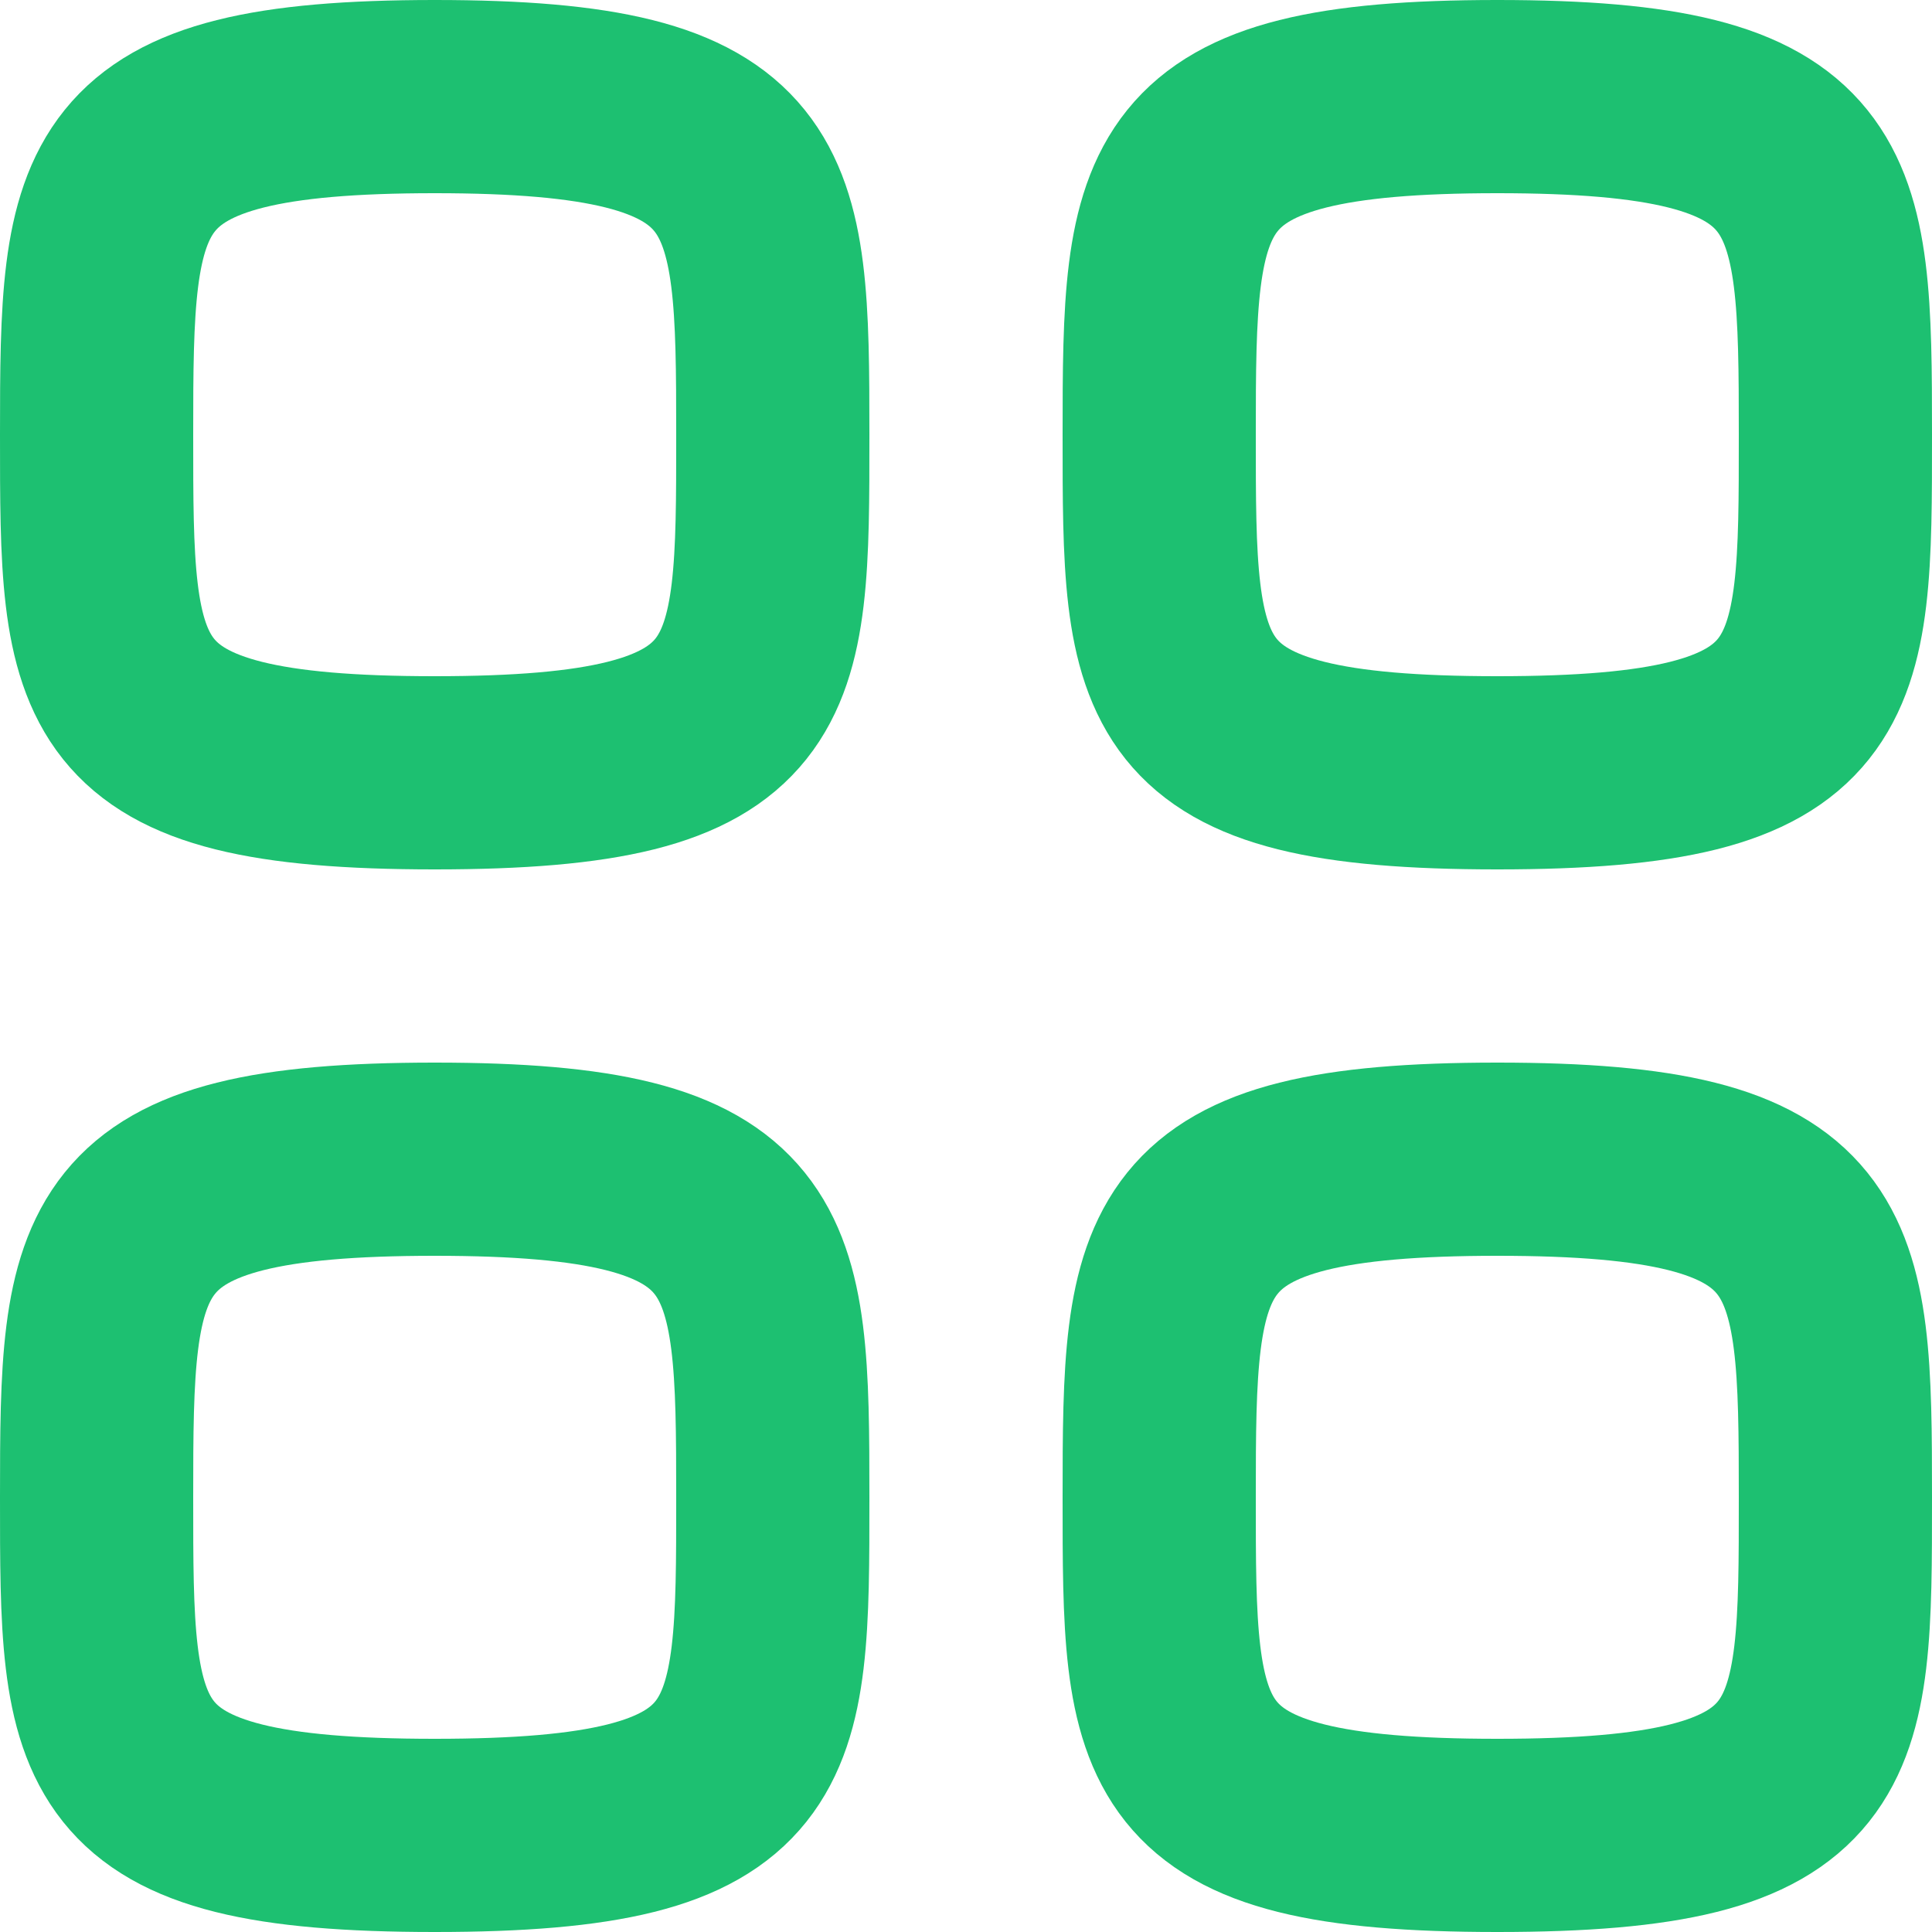
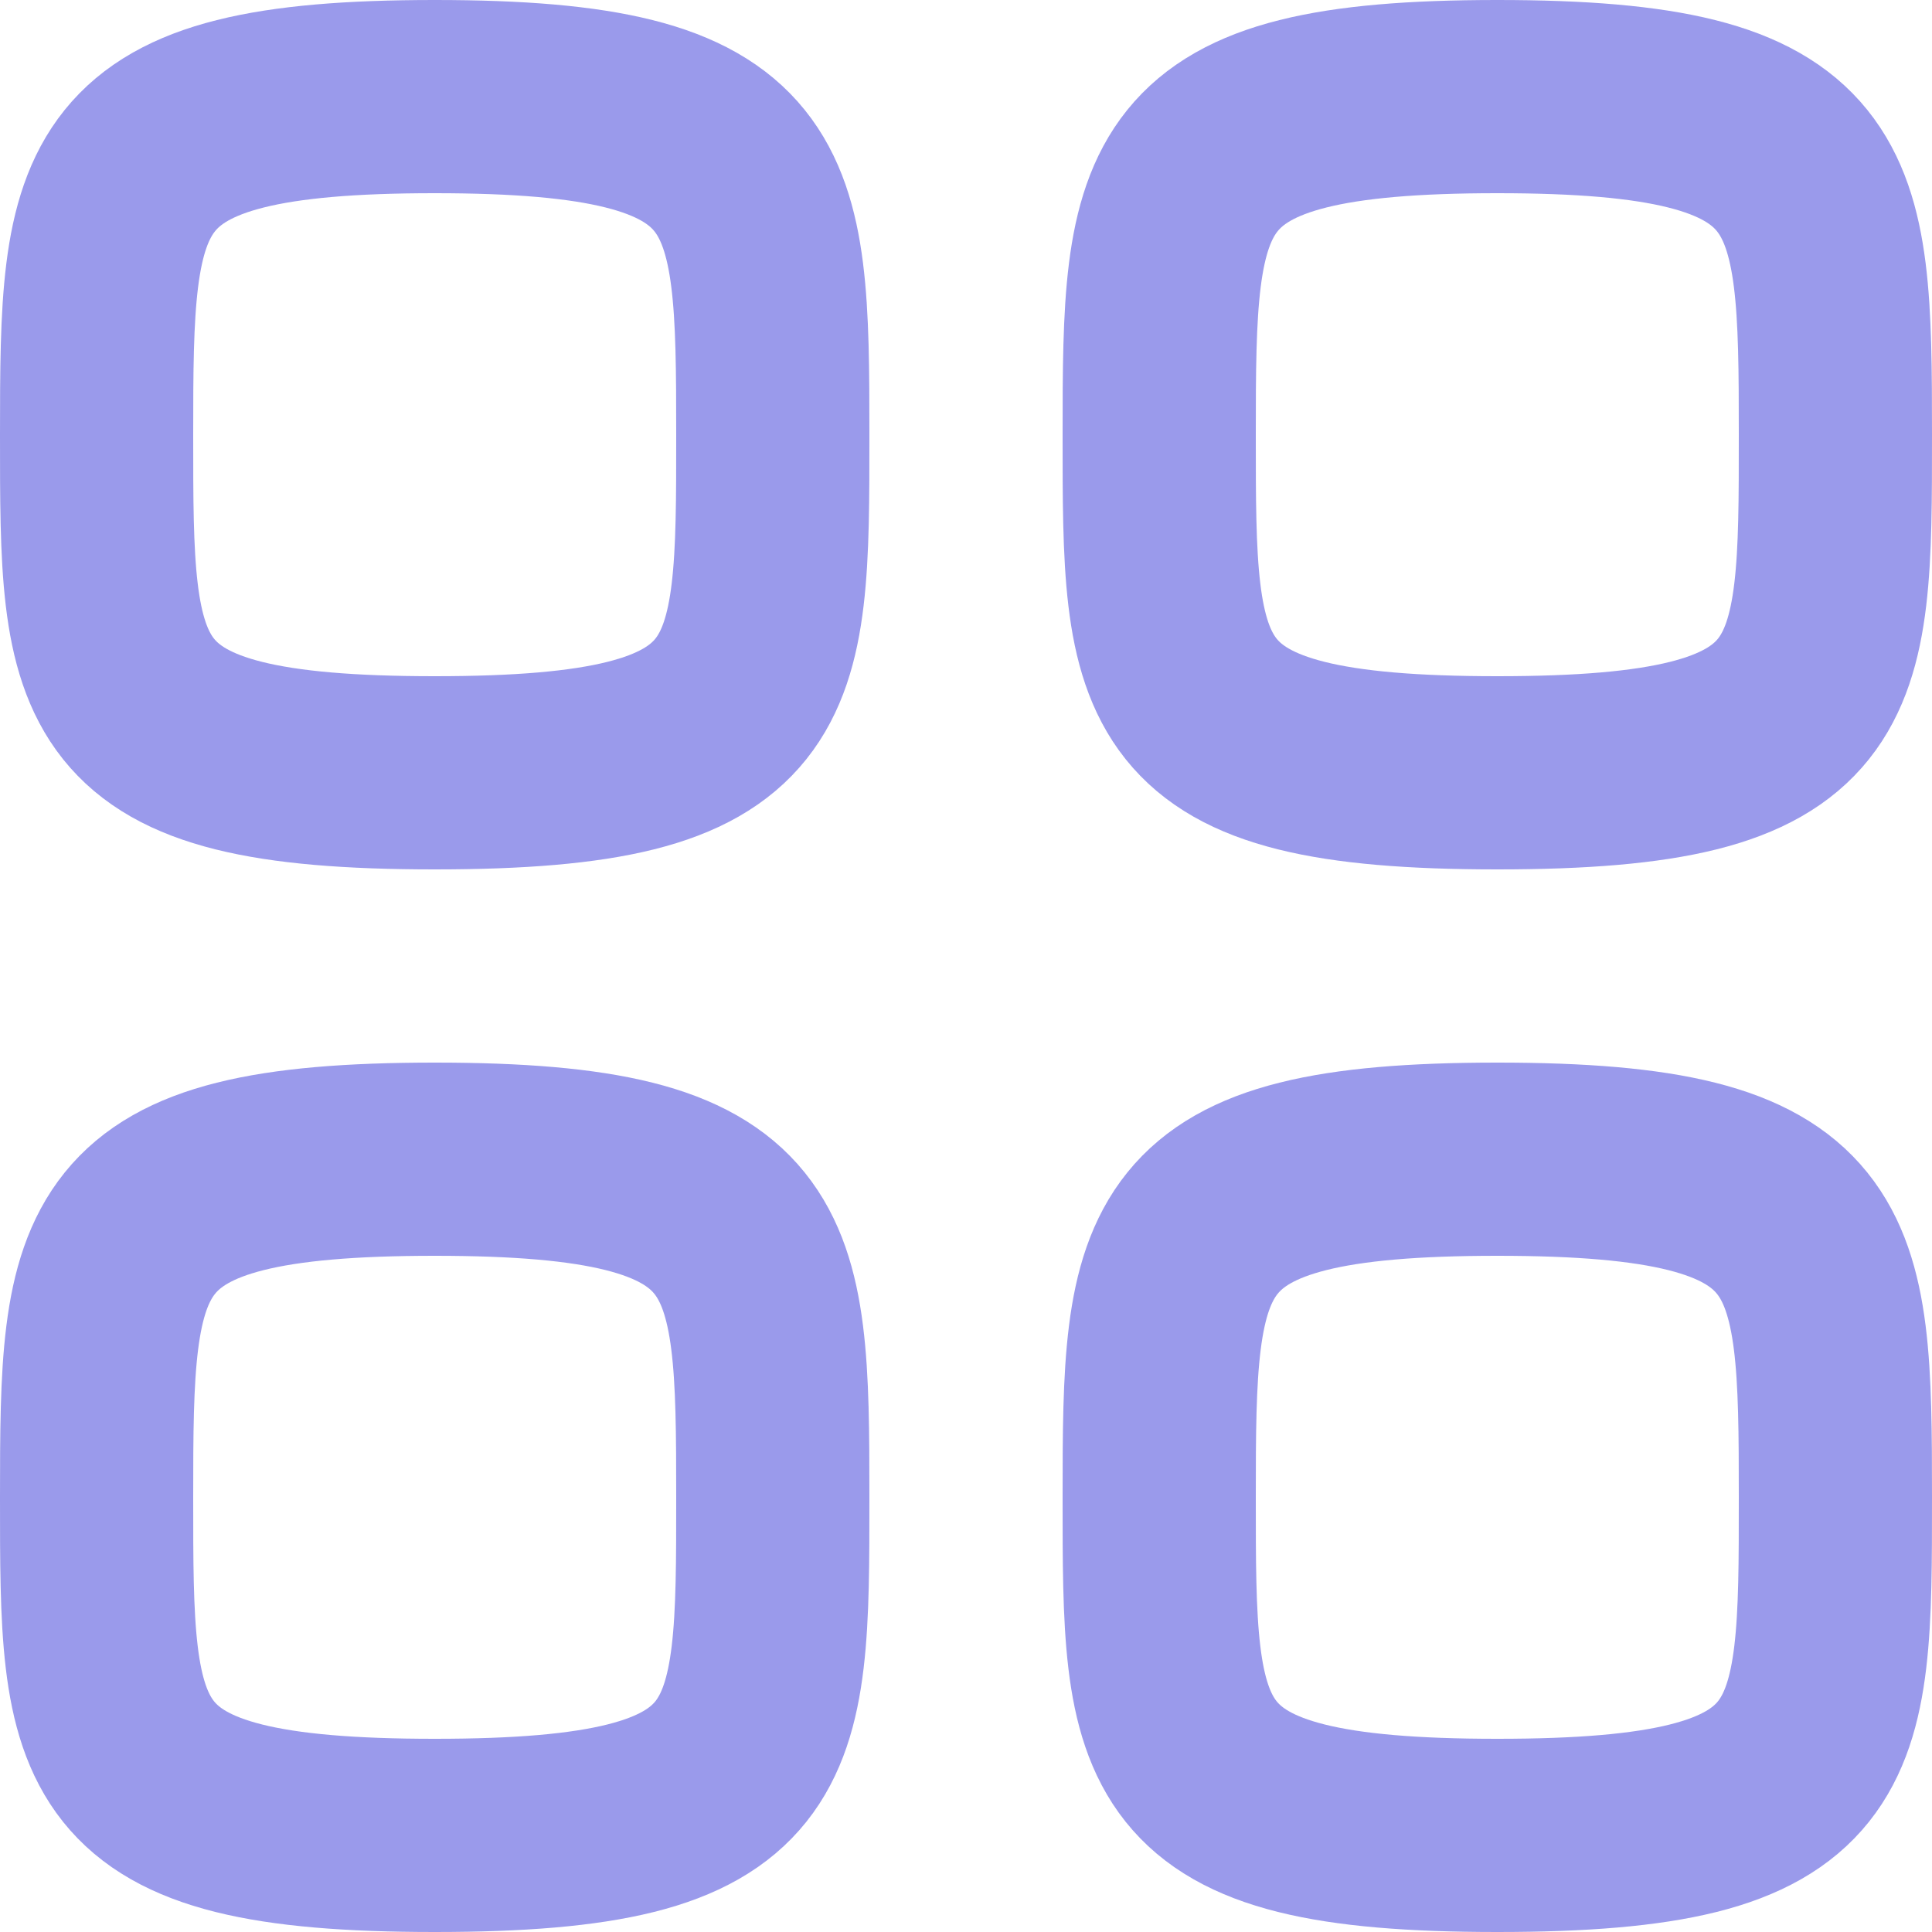
<svg xmlns="http://www.w3.org/2000/svg" width="20" height="20" viewBox="0 0 20 20" fill="none">
-   <path fill-rule="evenodd" clip-rule="evenodd" d="M1 4.5C1 1.875 1.028 1 4.5 1C7.972 1 8 1.875 8 4.5C8 7.125 8.011 8 4.5 8C0.989 8 1 7.125 1 4.5Z" stroke="#1DC071" stroke-width="2" stroke-linecap="round" stroke-linejoin="round" />
-   <path fill-rule="evenodd" clip-rule="evenodd" d="M12 4.5C12 1.875 12.028 1 15.5 1C18.972 1 19 1.875 19 4.5C19 7.125 19.011 8 15.5 8C11.989 8 12 7.125 12 4.5Z" stroke="#1DC071" stroke-width="2" stroke-linecap="round" stroke-linejoin="round" />
-   <path fill-rule="evenodd" clip-rule="evenodd" d="M1 15.5C1 12.875 1.028 12 4.5 12C7.972 12 8 12.875 8 15.5C8 18.125 8.011 19 4.5 19C0.989 19 1 18.125 1 15.5Z" stroke="#1DC071" stroke-width="2" stroke-linecap="round" stroke-linejoin="round" />
-   <path fill-rule="evenodd" clip-rule="evenodd" d="M12 15.5C12 12.875 12.028 12 15.5 12C18.972 12 19 12.875 19 15.5C19 18.125 19.011 19 15.5 19C11.989 19 12 18.125 12 15.5Z" stroke="#1DC071" stroke-width="2" stroke-linecap="round" stroke-linejoin="round" />
+   <path fill-rule="evenodd" clip-rule="evenodd" d="M1 4.5C1 1.875 1.028 1 4.5 1C7.972 1 8 1.875 8 4.5C8 7.125 8.011 8 4.5 8C0.989 8 1 7.125 1 4.5Z" stroke="#9A9AEB" stroke-width="2" stroke-linecap="round" stroke-linejoin="round" />
+   <path fill-rule="evenodd" clip-rule="evenodd" d="M12 4.5C12 1.875 12.028 1 15.5 1C18.972 1 19 1.875 19 4.5C19 7.125 19.011 8 15.5 8C11.989 8 12 7.125 12 4.5Z" stroke="#9A9AEB" stroke-width="2" stroke-linecap="round" stroke-linejoin="round" />
+   <path fill-rule="evenodd" clip-rule="evenodd" d="M1 15.5C1 12.875 1.028 12 4.5 12C7.972 12 8 12.875 8 15.5C8 18.125 8.011 19 4.5 19C0.989 19 1 18.125 1 15.5Z" stroke="#9A9AEB" stroke-width="2" stroke-linecap="round" stroke-linejoin="round" />
+   <path fill-rule="evenodd" clip-rule="evenodd" d="M12 15.5C12 12.875 12.028 12 15.5 12C18.972 12 19 12.875 19 15.5C19 18.125 19.011 19 15.5 19C11.989 19 12 18.125 12 15.5Z" stroke="#9A9AEB" stroke-width="2" stroke-linecap="round" stroke-linejoin="round" />
</svg>
